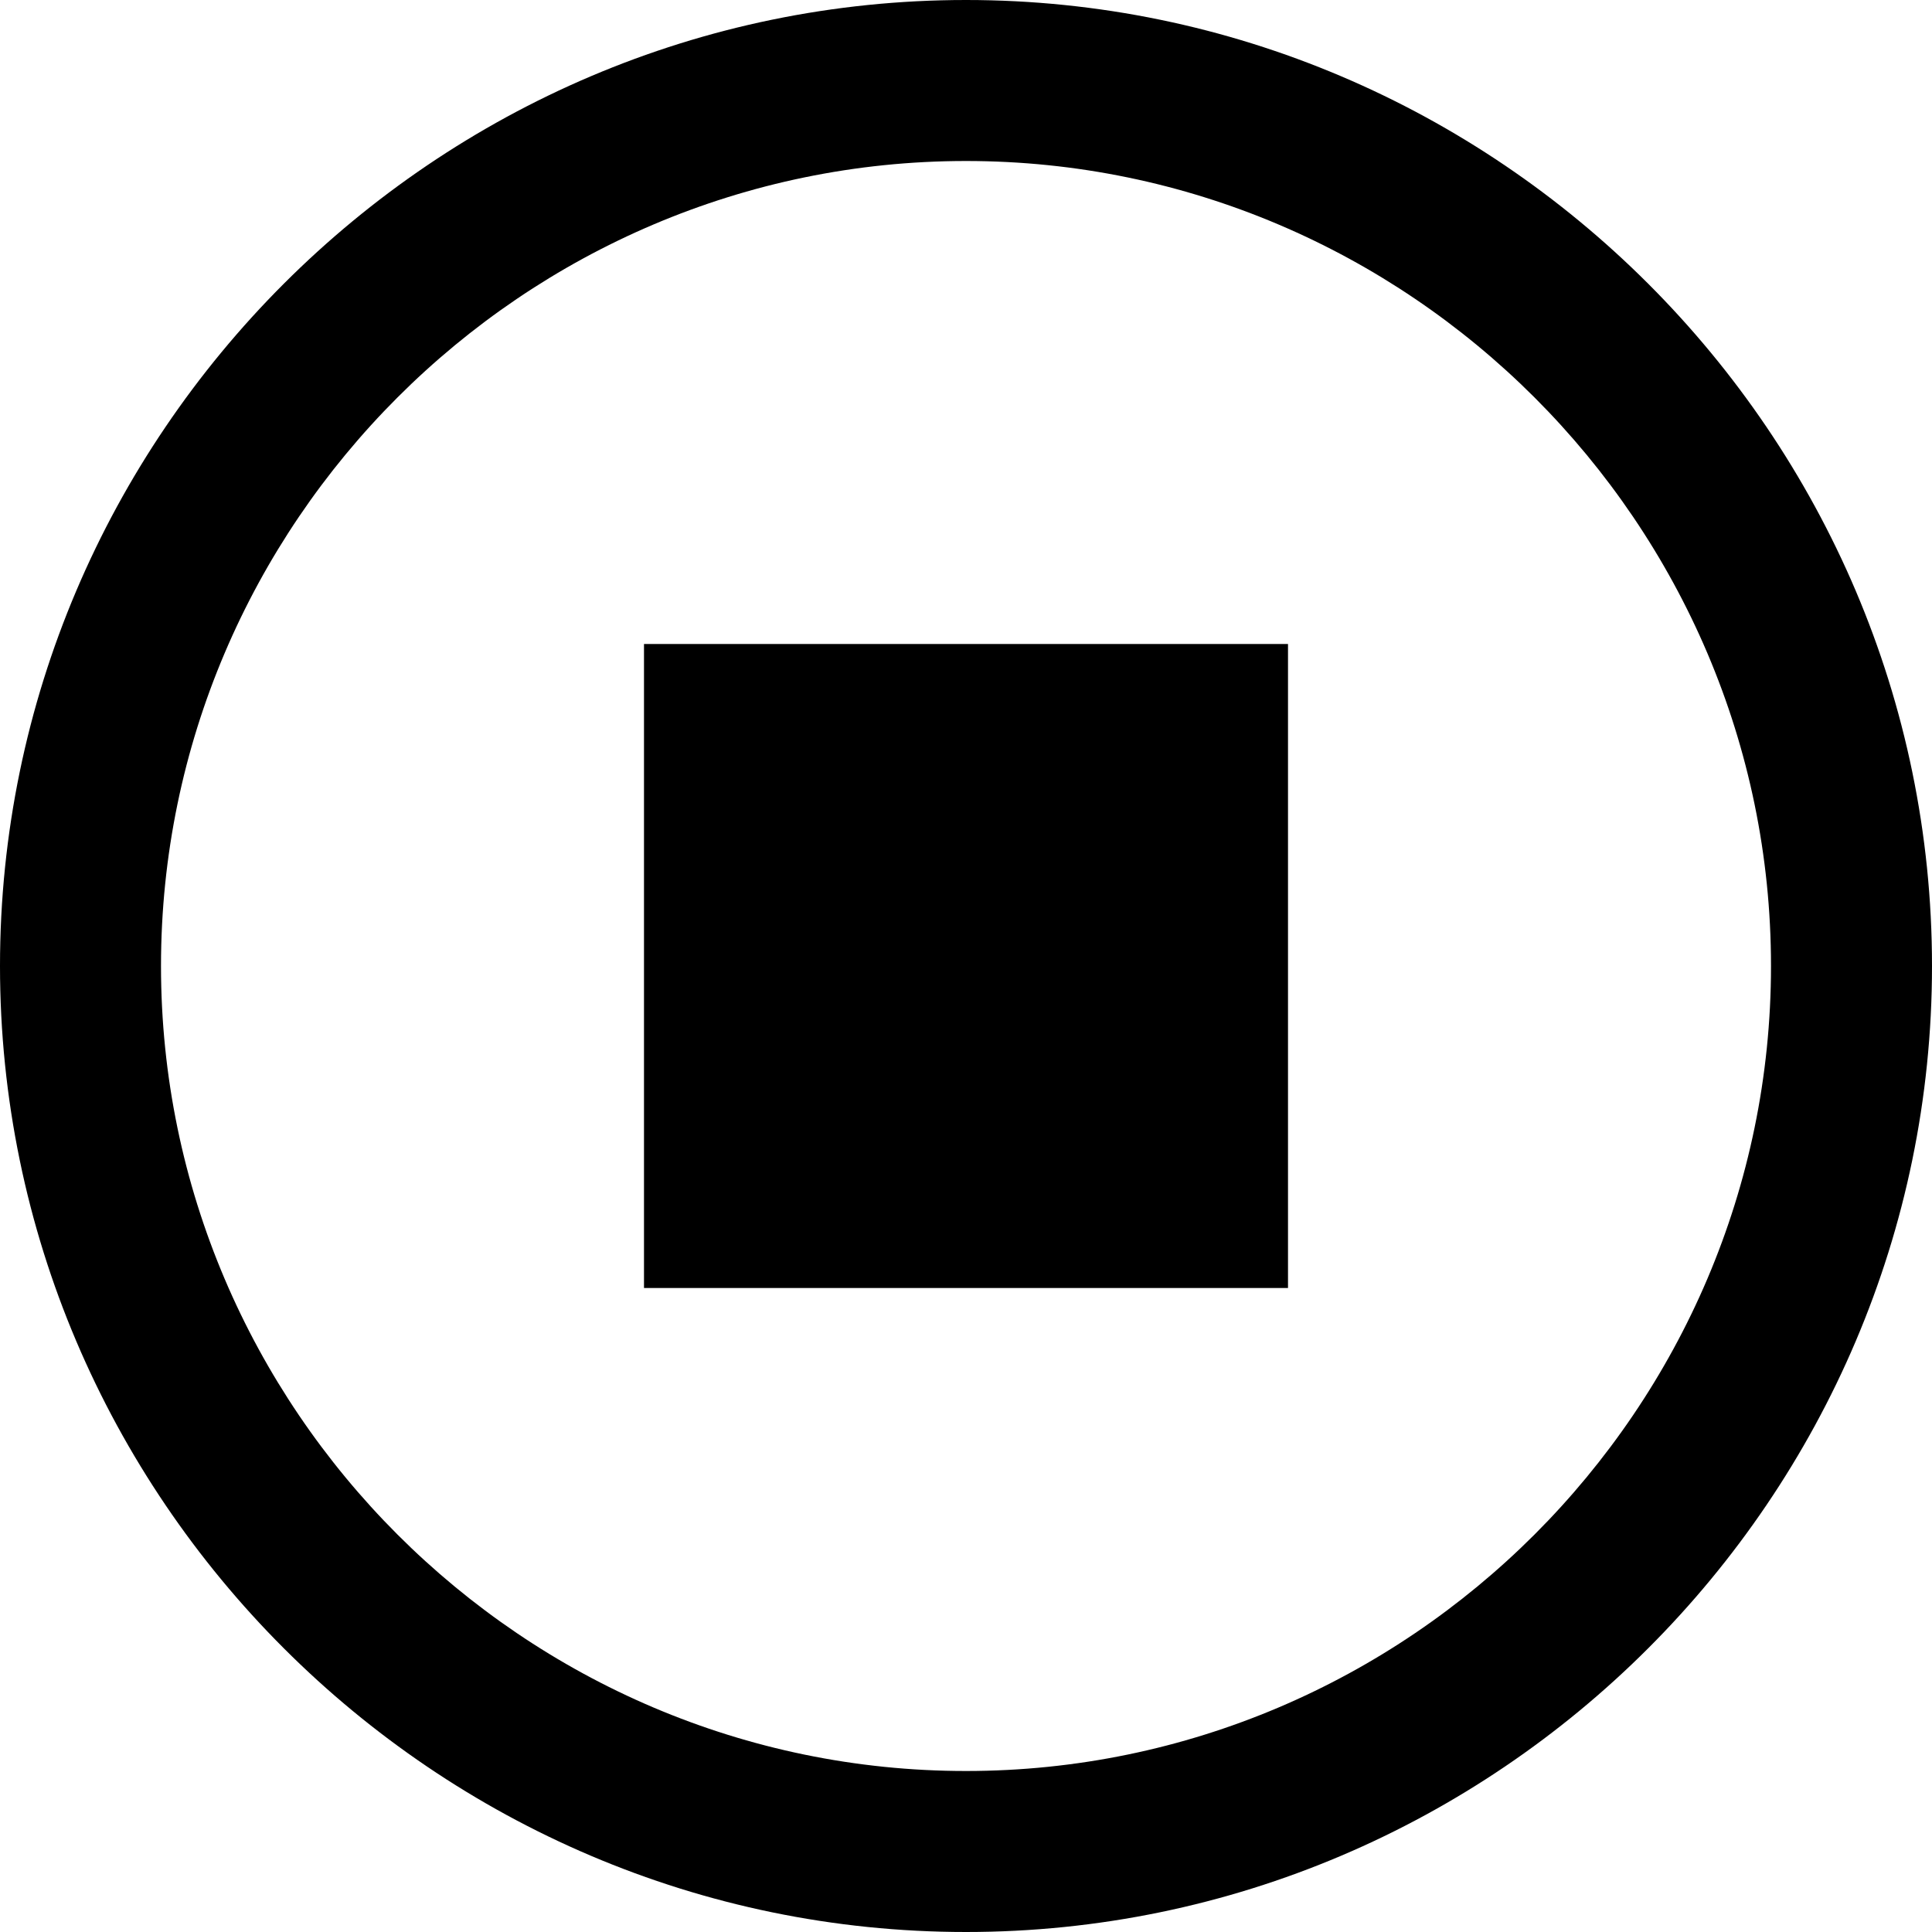
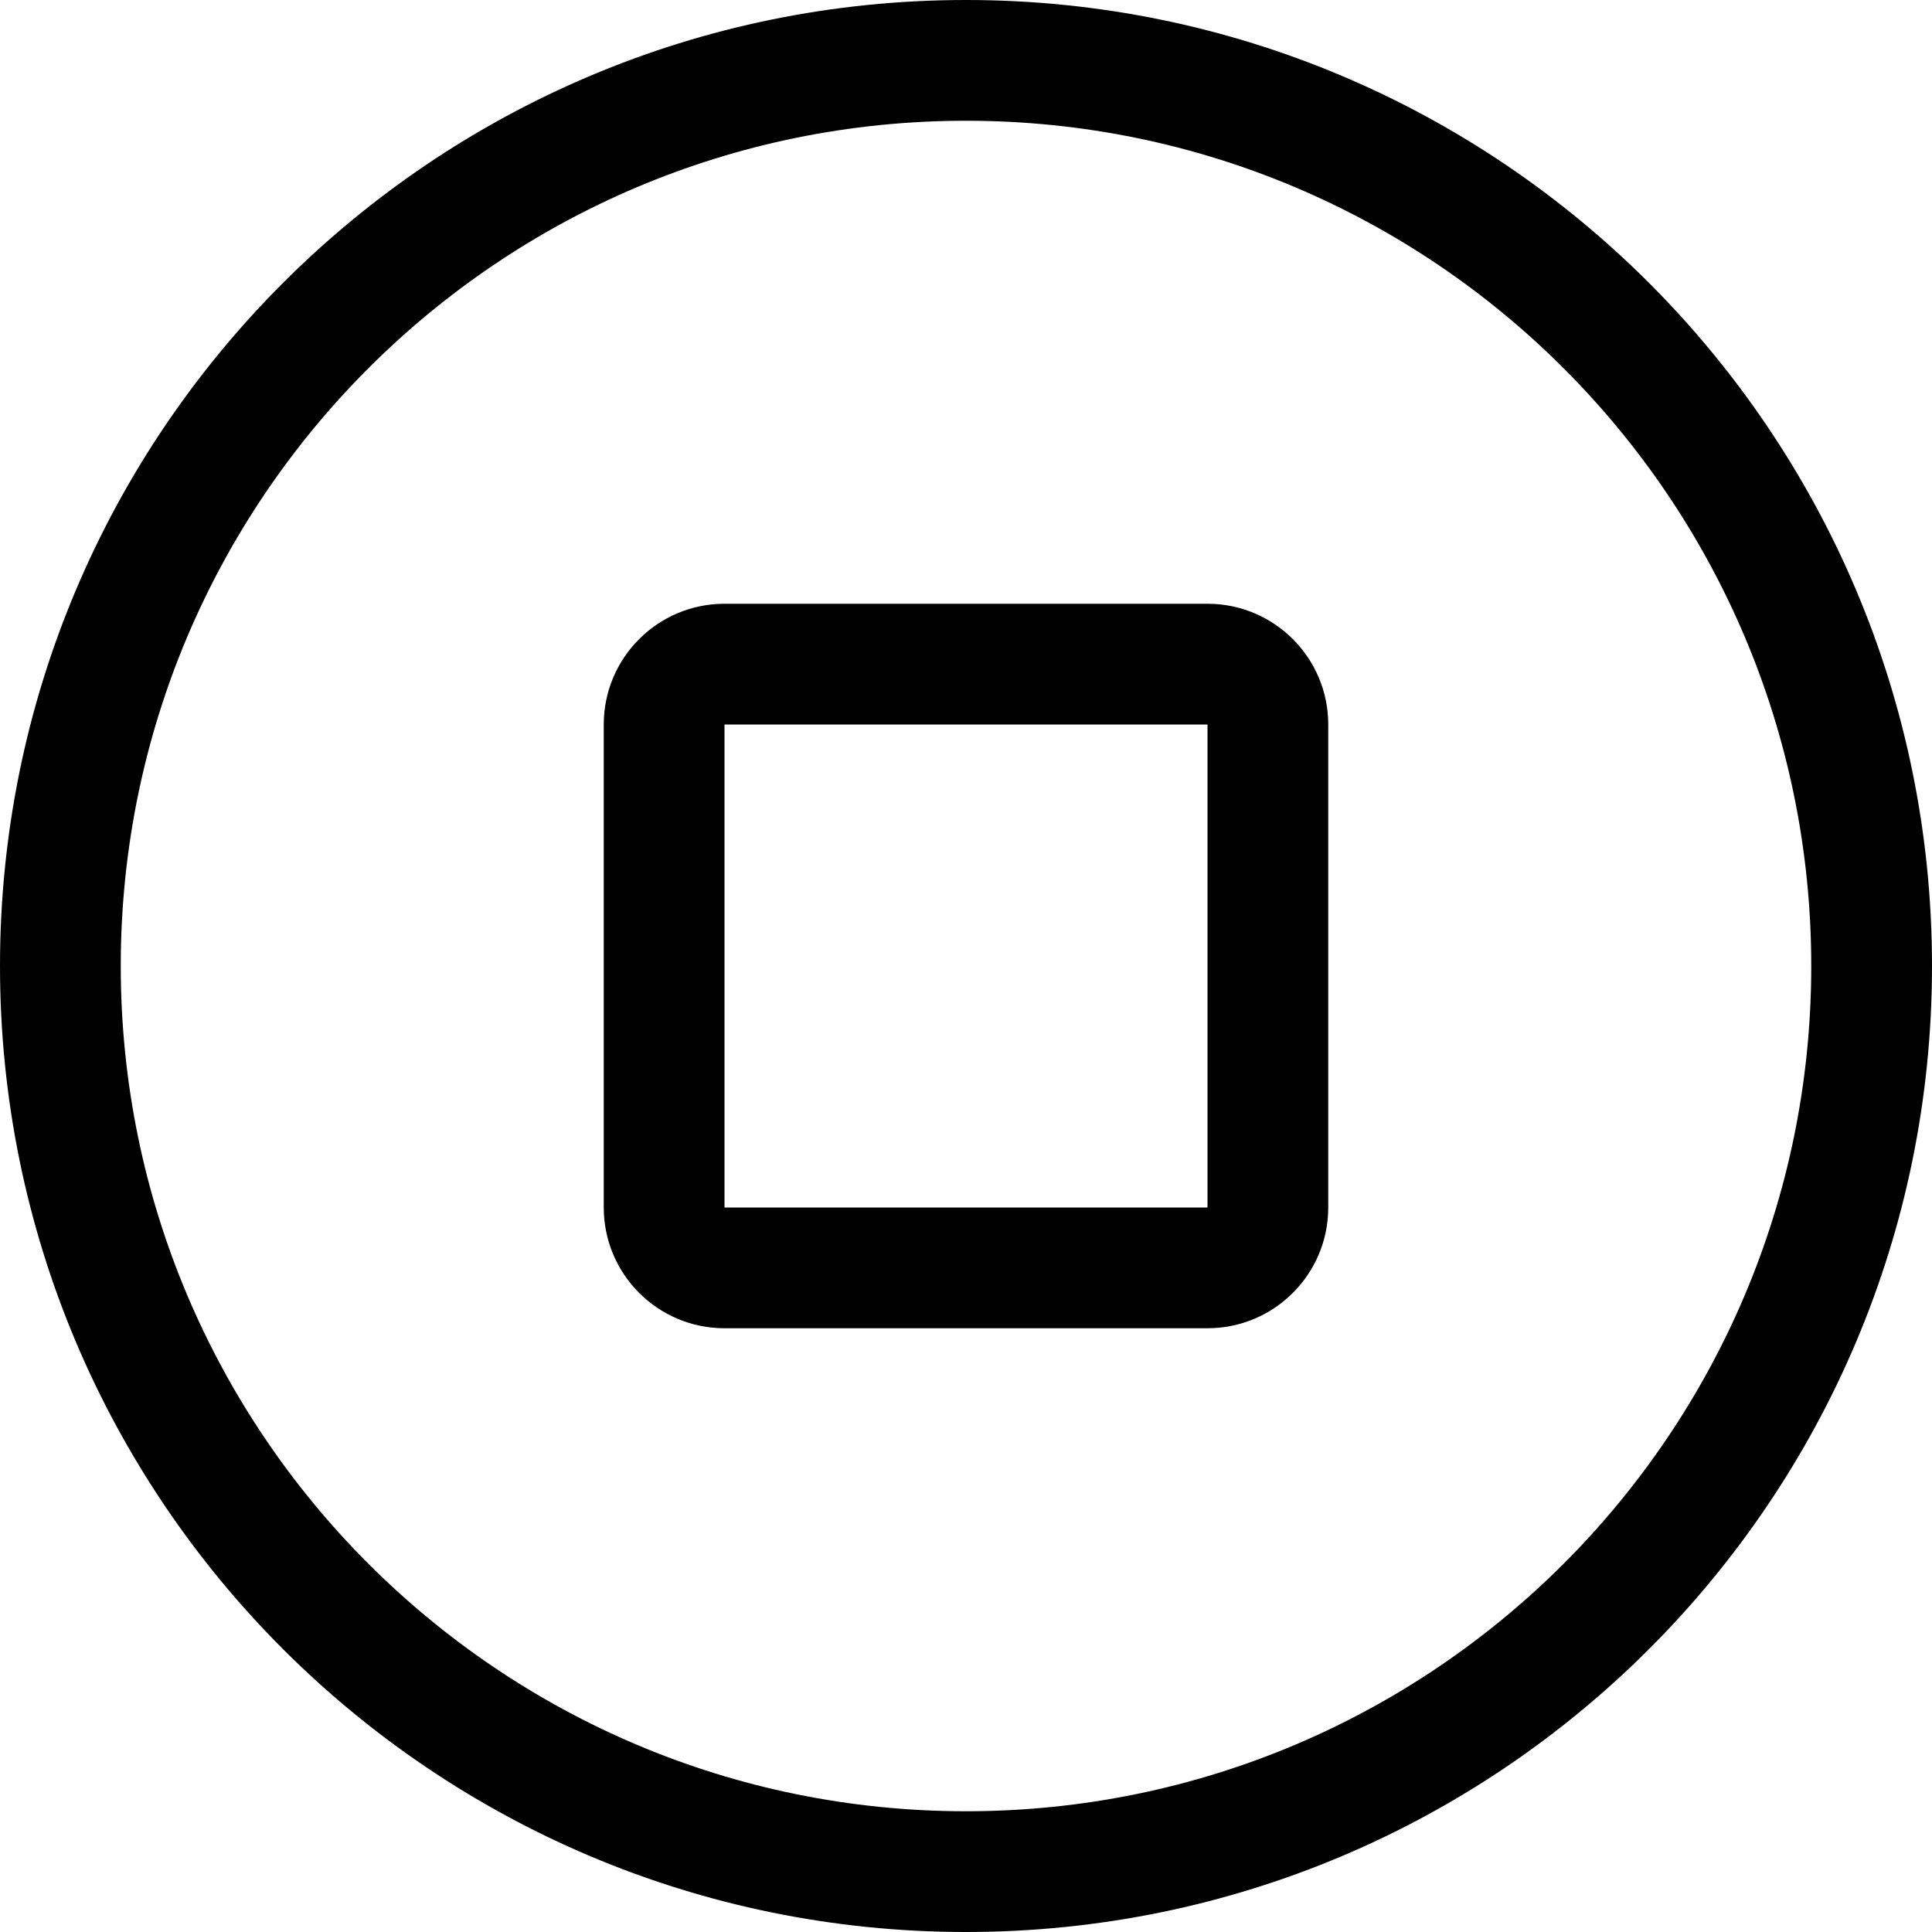
- <svg xmlns="http://www.w3.org/2000/svg" width="24px" height="24px" viewBox="0 0 24 24" version="1.1" fill-rule="evenodd">
-   <rect id="Rectangle-path" fill="#000000" x="8" y="8" width="8" height="8" />
-   <path d="M12,2 C17.5,2 22,6.5 22,12 C22,17.5 17.5,22 12,22 C6.5,22 2,17.5 2,12 C2,6.5 6.5,2 12,2 L12,2 Z M12,0 C5.4,0 0,5.4 0,12 C0,18.6 5.4,24 12,24 C18.6,24 24,18.6 24,12 C24,5.4 18.6,0 12,0 L12,0 L12,0 Z" id="Shape" fill="#000000" />
+ <svg xmlns="http://www.w3.org/2000/svg" width="16px" height="16px" viewBox="0 0 16 16" version="1.1">
+   <defs />
+   <path d="M8,15 C11.866,15 15,11.866 15,8 C15,4.134 11.866,1 8,1 C4.134,1 1,4.134 1,8 C1,11.866 4.134,15 8,15 Z M8,16 C3.582,16 0,12.418 0,8 C0,3.582 3.582,0 8,0 C12.418,0 16,3.582 16,8 C16,12.418 12.418,16 8,16 Z" id="Oval-16" fill="#000000" fill-rule="nonzero" />
+   <path d="M6,6 L6,10 L10,10 L10,6 L6,6 Z M6,5 L10,5 C10.552,5 11,5.448 11,6 L11,10 C11,10.552 10.552,11 10,11 L6,11 C5.448,11 5,10.552 5,10 L5,6 C5,5.448 5.448,5 6,5 Z" id="Rectangle-14" fill="#000000" fill-rule="nonzero" />
</svg>
